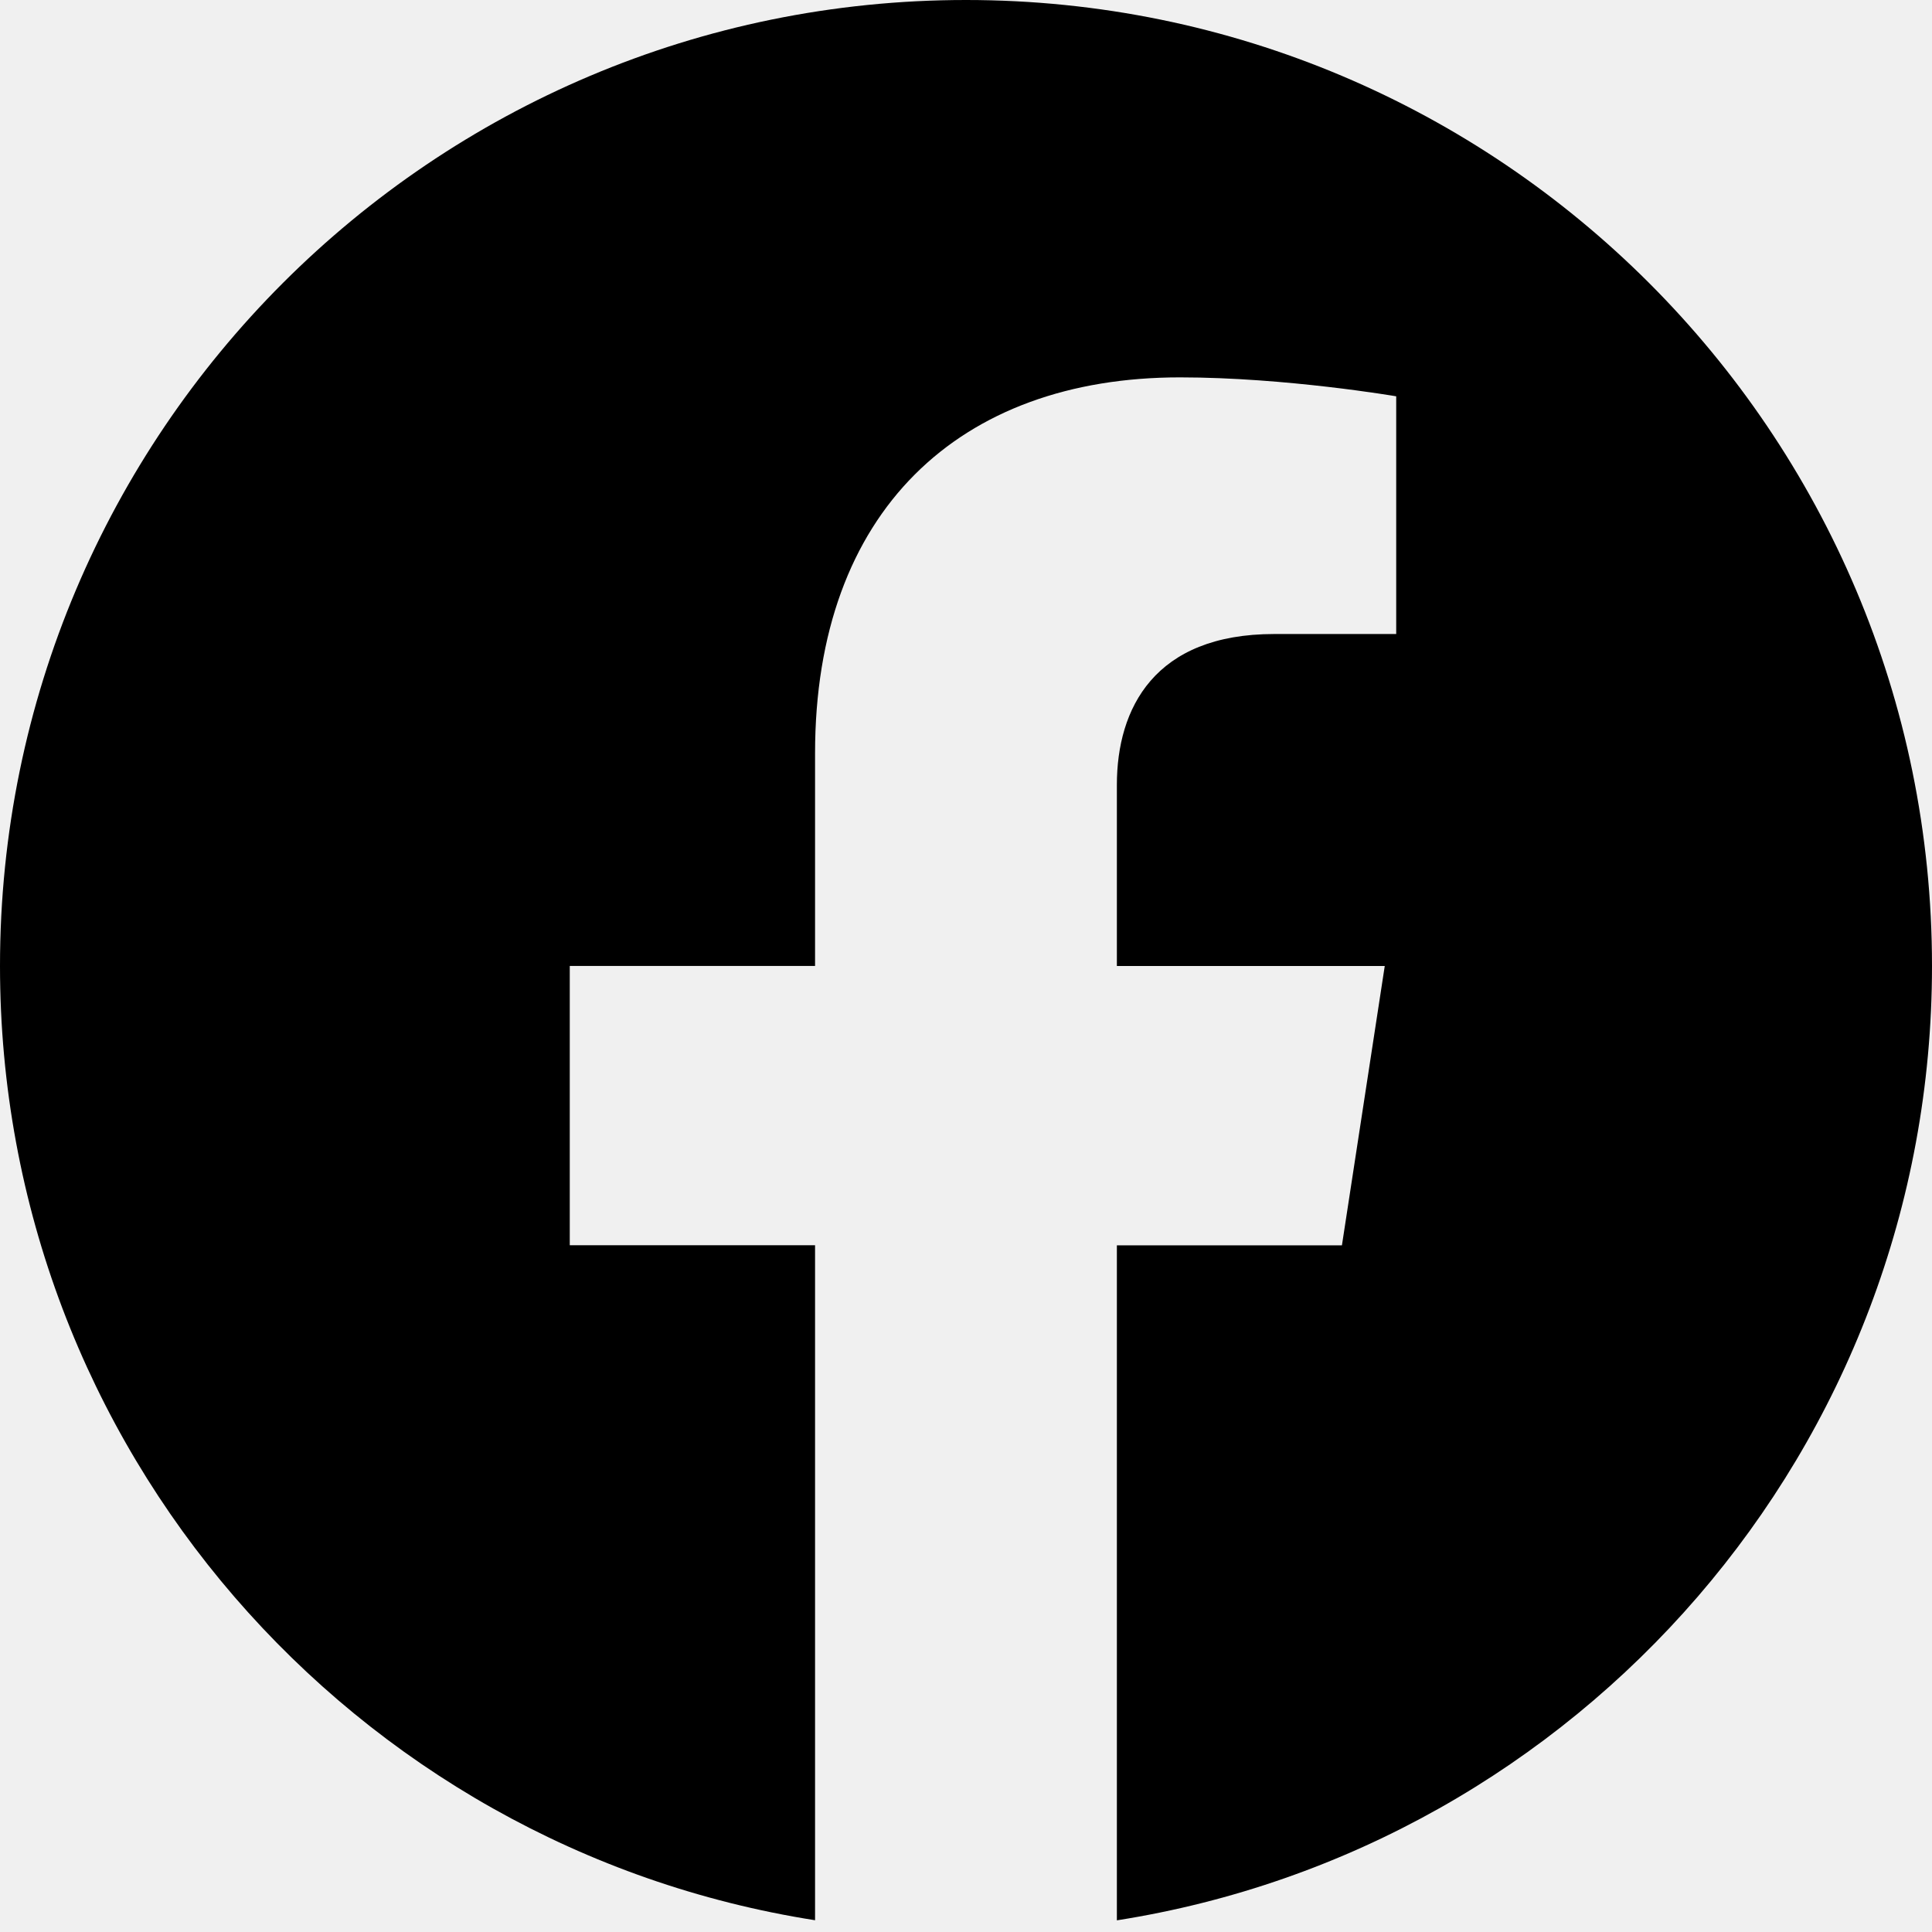
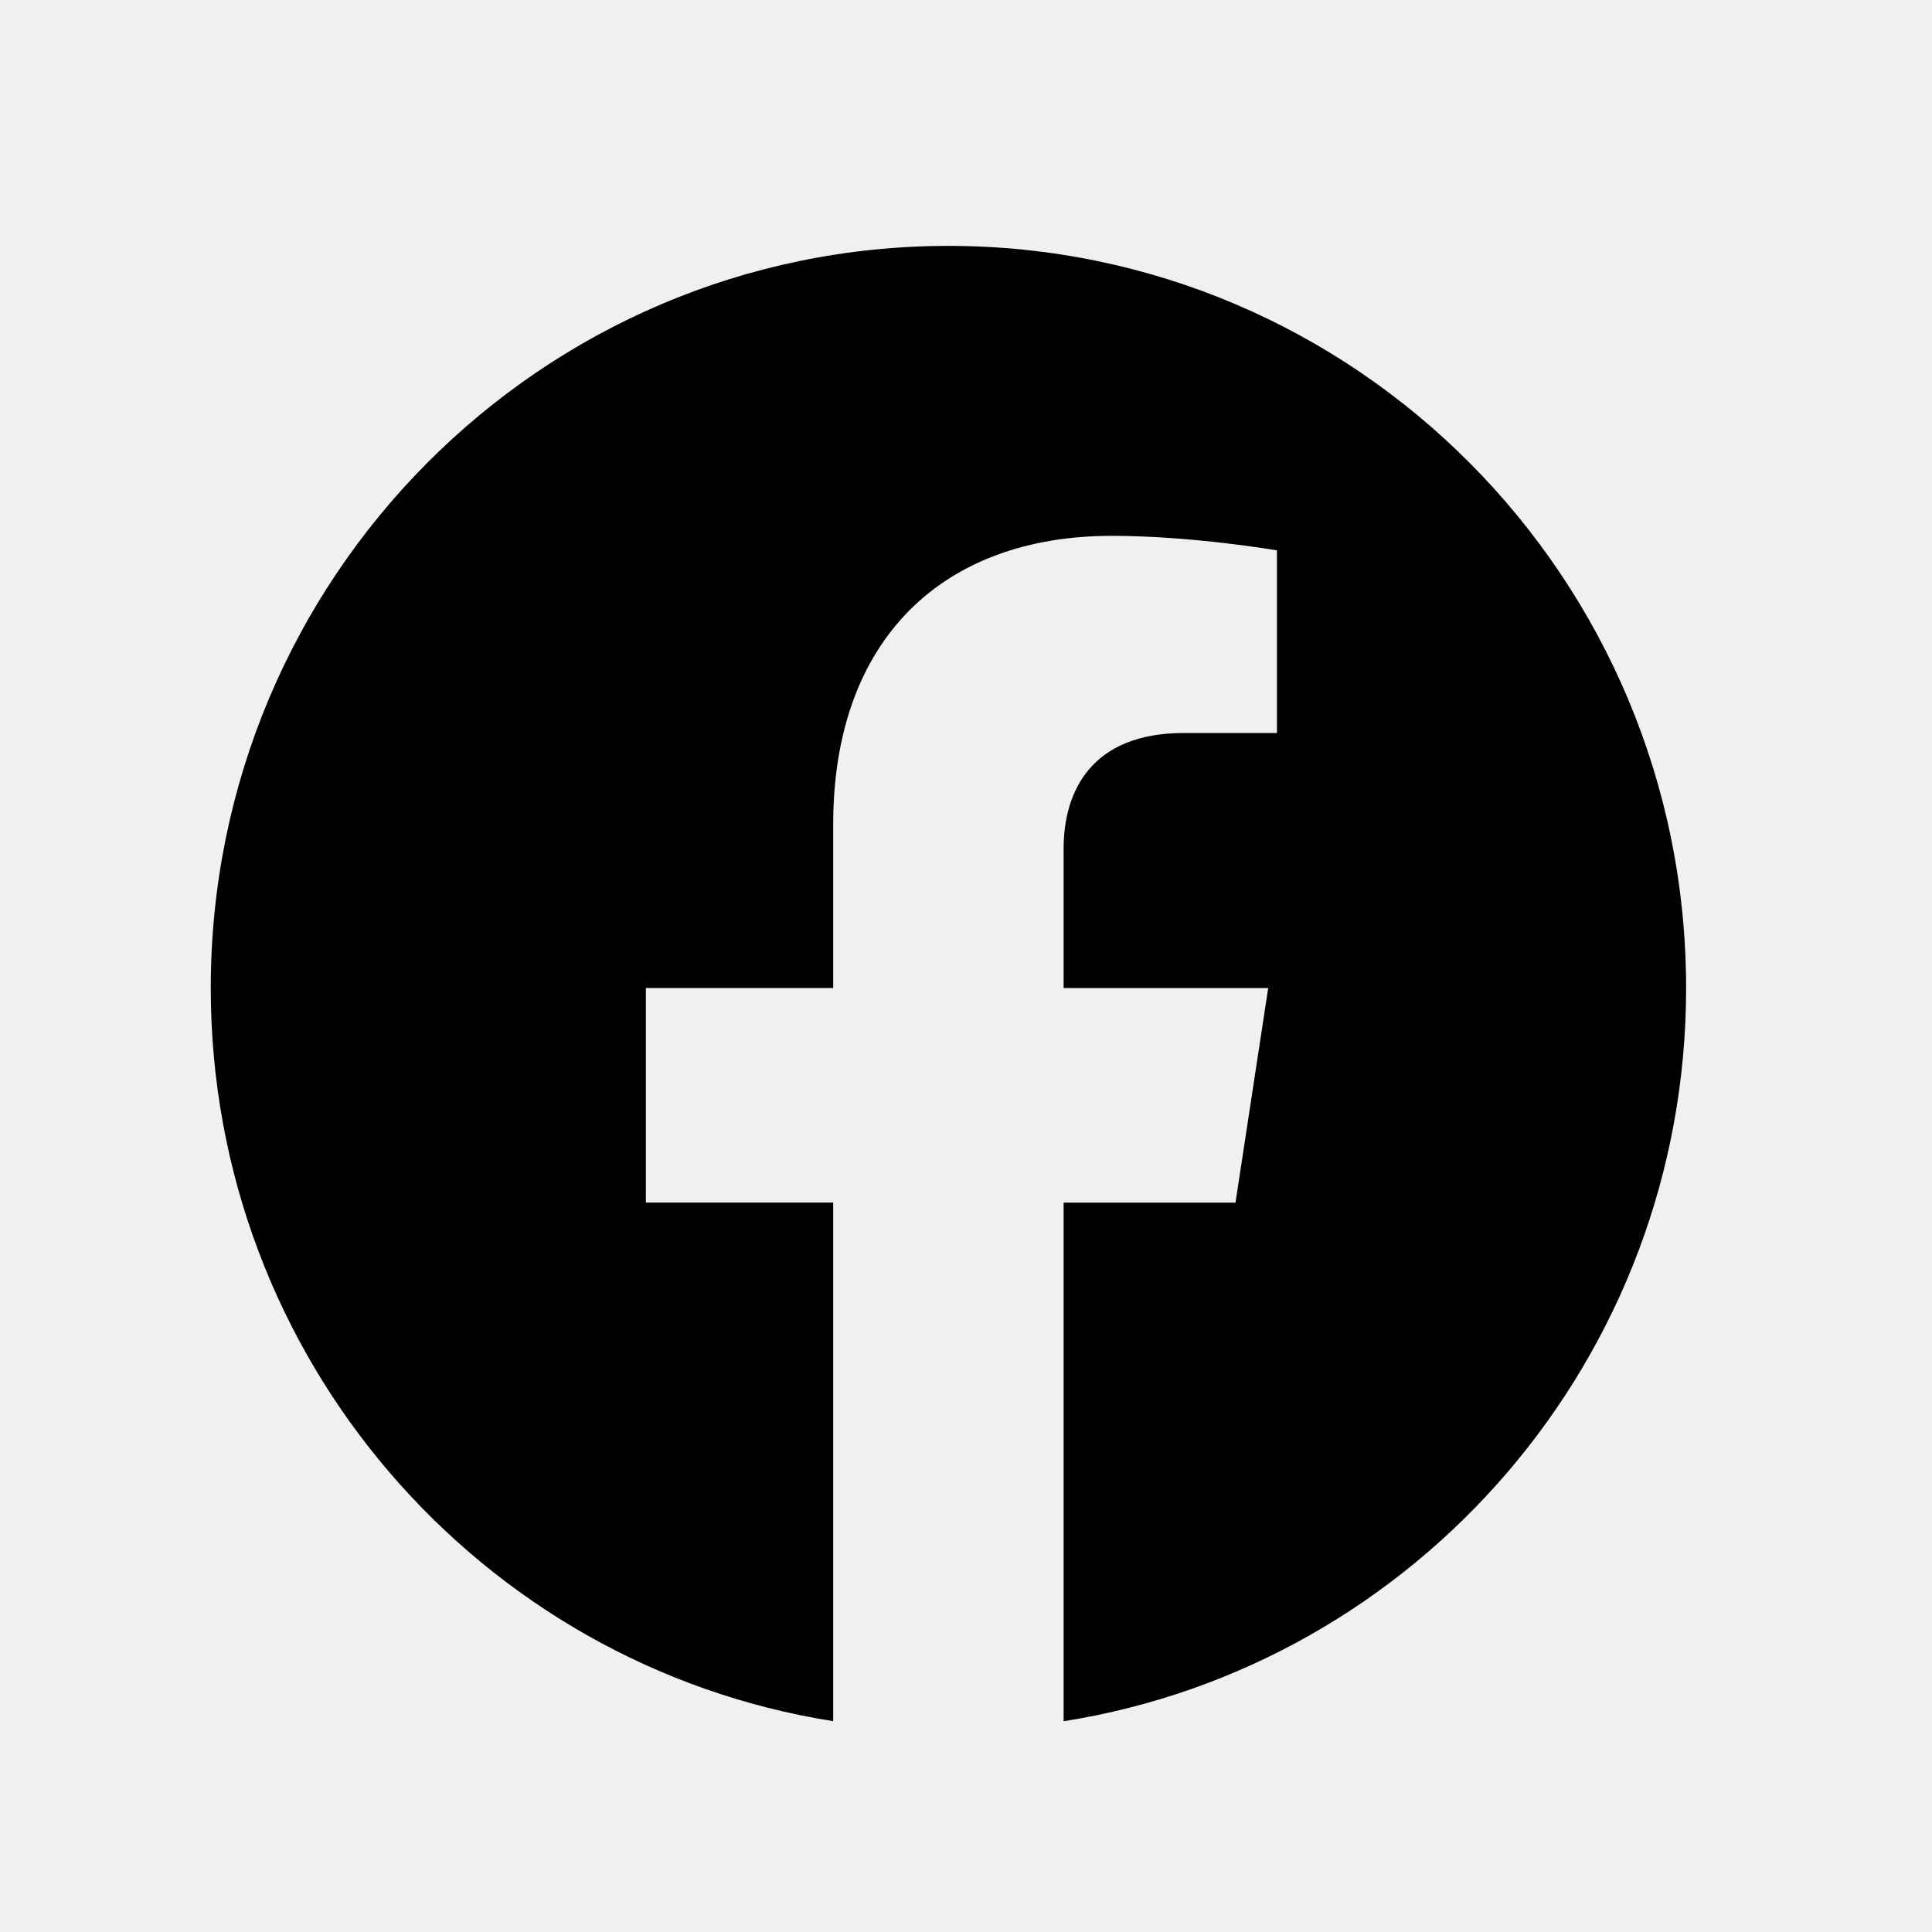
<svg xmlns="http://www.w3.org/2000/svg" width="55" height="55" viewBox="0 0 55 55" fill="none">
-   <g clip-path="url(#clip0_1209_146)">
-     <path d="M55 27.5C55 12.313 42.687 0 27.5 0C12.313 0 0 12.313 0 27.5C0 41.227 10.056 52.603 23.203 54.665V35.45H16.22V27.498H23.203V21.443C23.203 14.552 27.31 10.743 33.591 10.743C36.598 10.743 39.747 11.282 39.747 11.282V18.049H36.277C32.86 18.049 31.795 20.169 31.795 22.344V27.5H39.421L38.202 35.452H31.795V54.668C44.944 52.603 55 41.225 55 27.5Z" fill="black" />
-   </g>
-   <defs>
-     <clipPath id="clip0_1209_146">
-       <rect width="55" height="55" fill="white" />
-     </clipPath>
-   </defs>
+   <path d="M48 28.128C48 16.46 38.597 7 27 7C15.403 7 6 16.46 6 28.128C6 38.674 13.679 47.414 23.719 48.998V34.235H18.387V28.126H23.719V23.474C23.719 18.18 26.855 15.254 31.651 15.254C33.947 15.254 36.352 15.668 36.352 15.668V20.867H33.703C31.093 20.867 30.279 22.495 30.279 24.166V28.128H36.103L35.172 34.237H30.279V49C40.321 47.414 48 38.672 48 28.128Z" fill="black" />
</svg>
